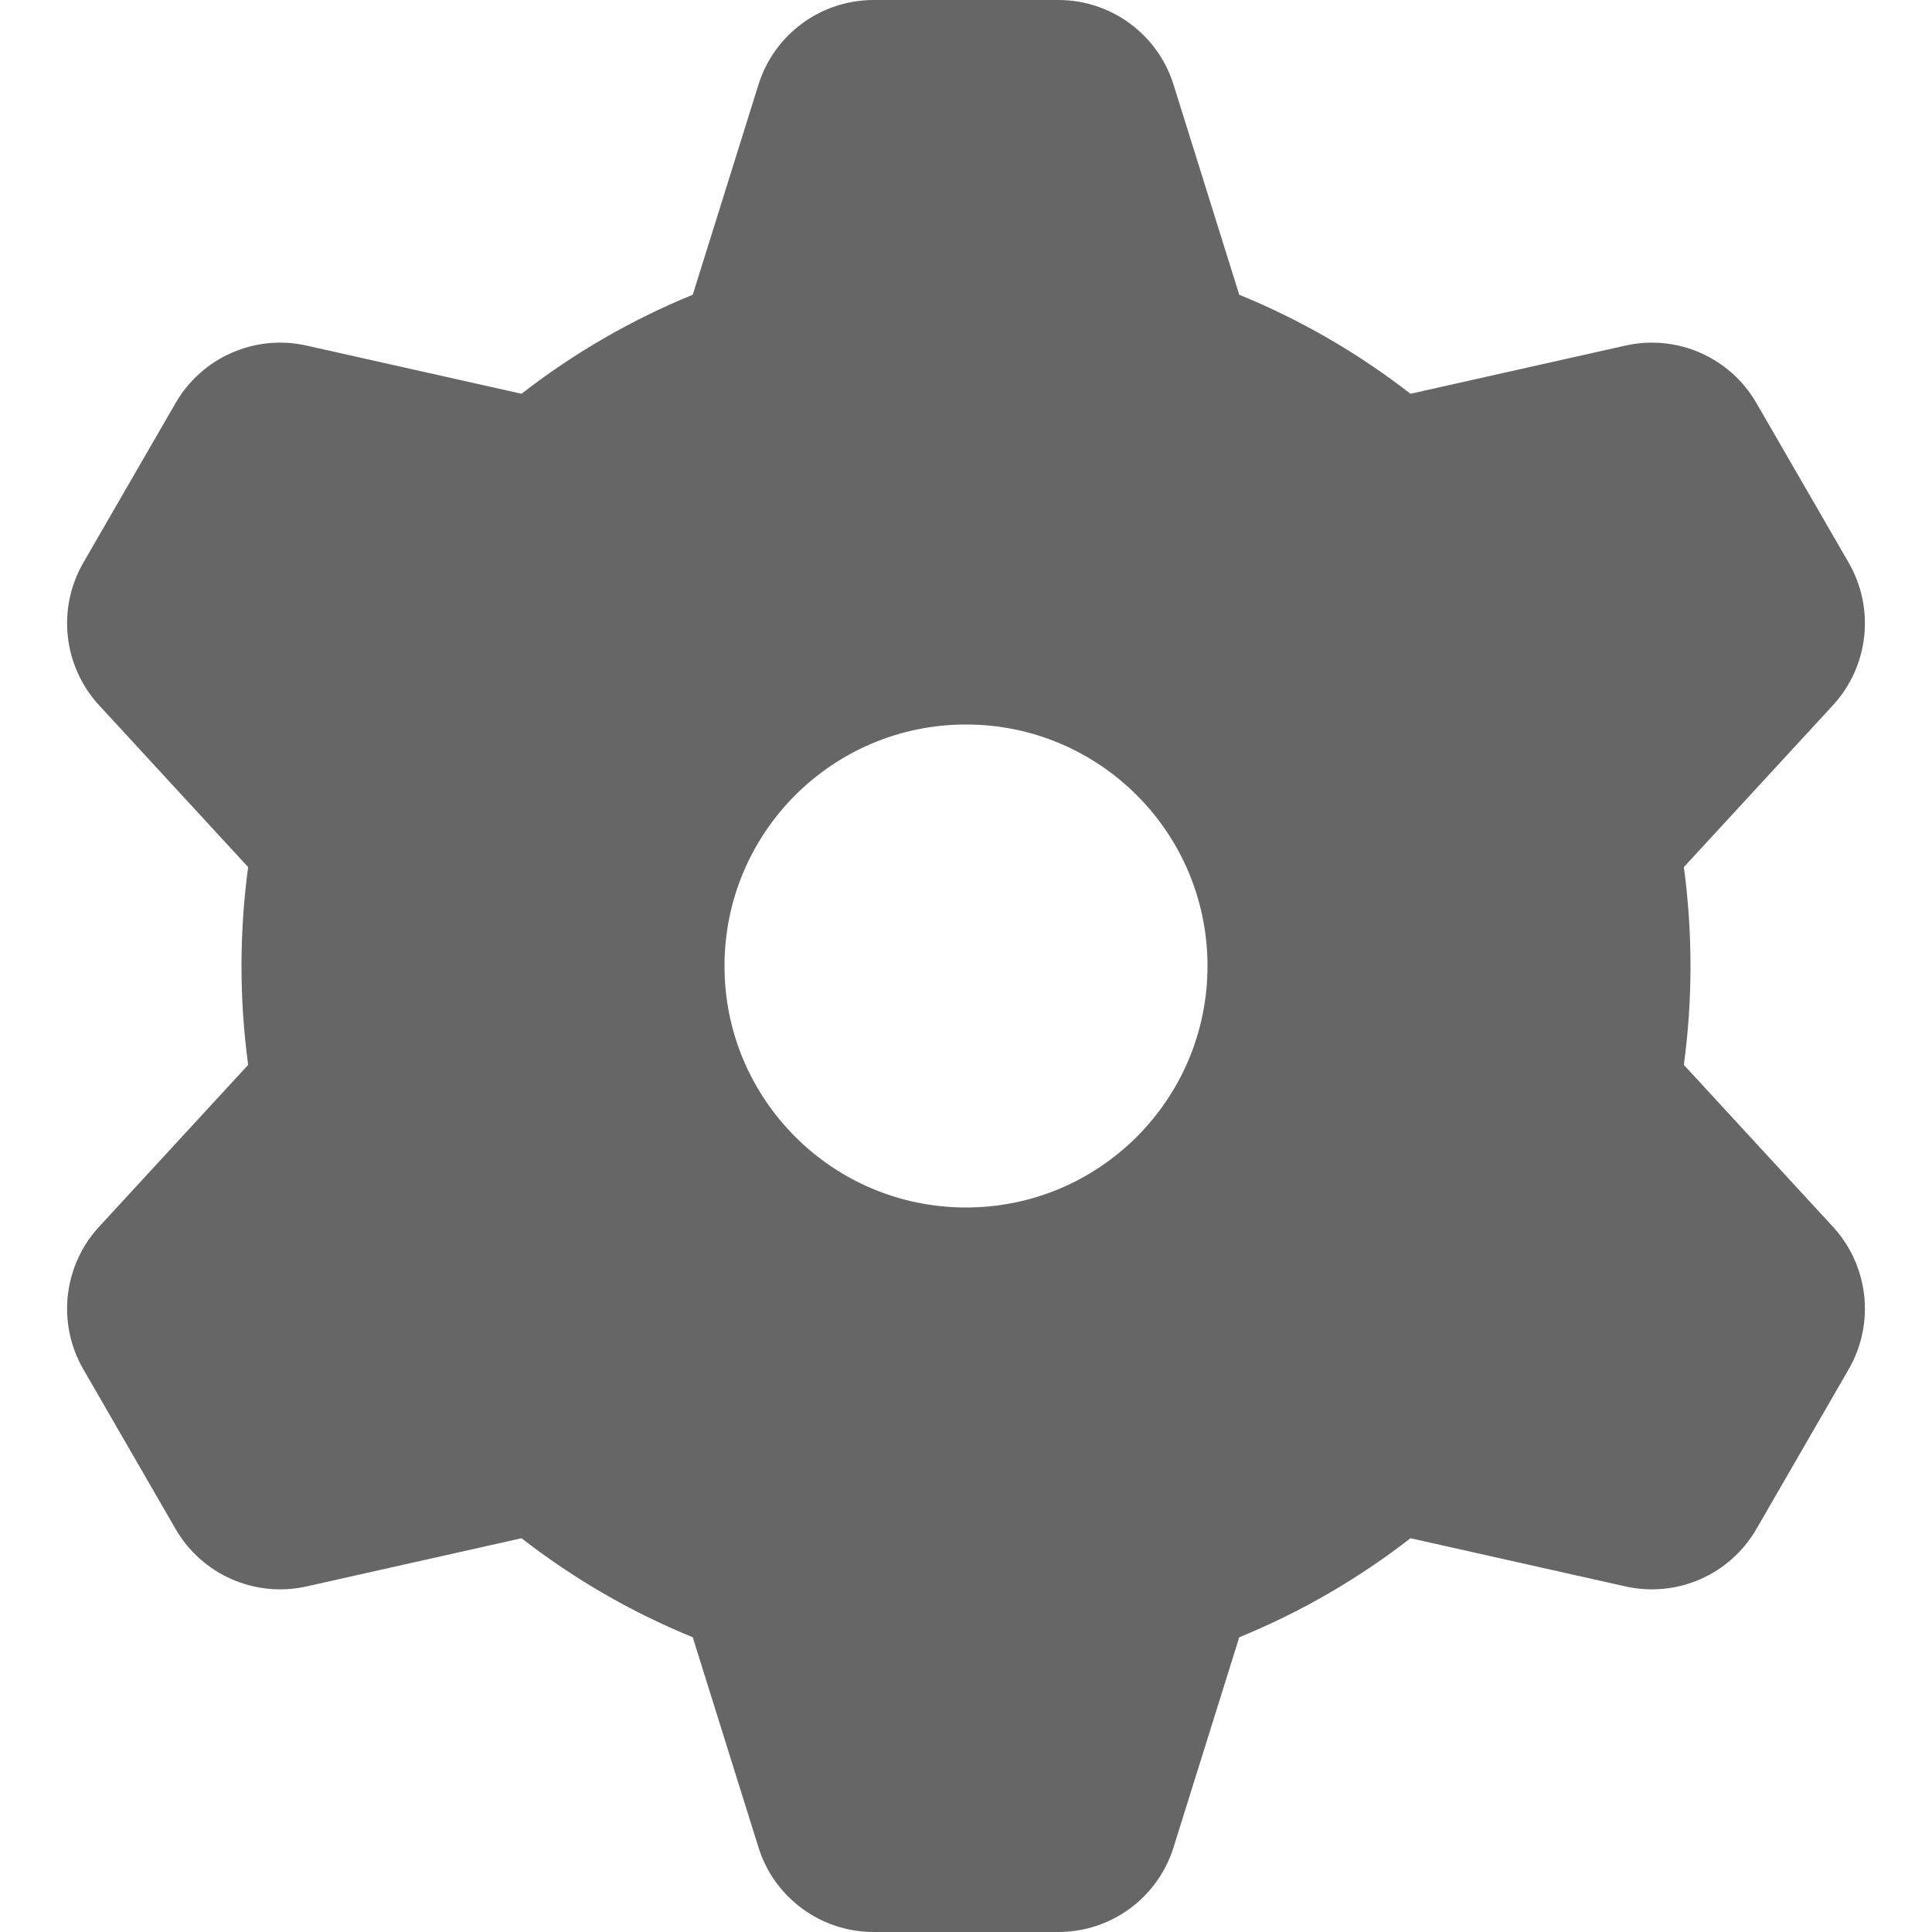
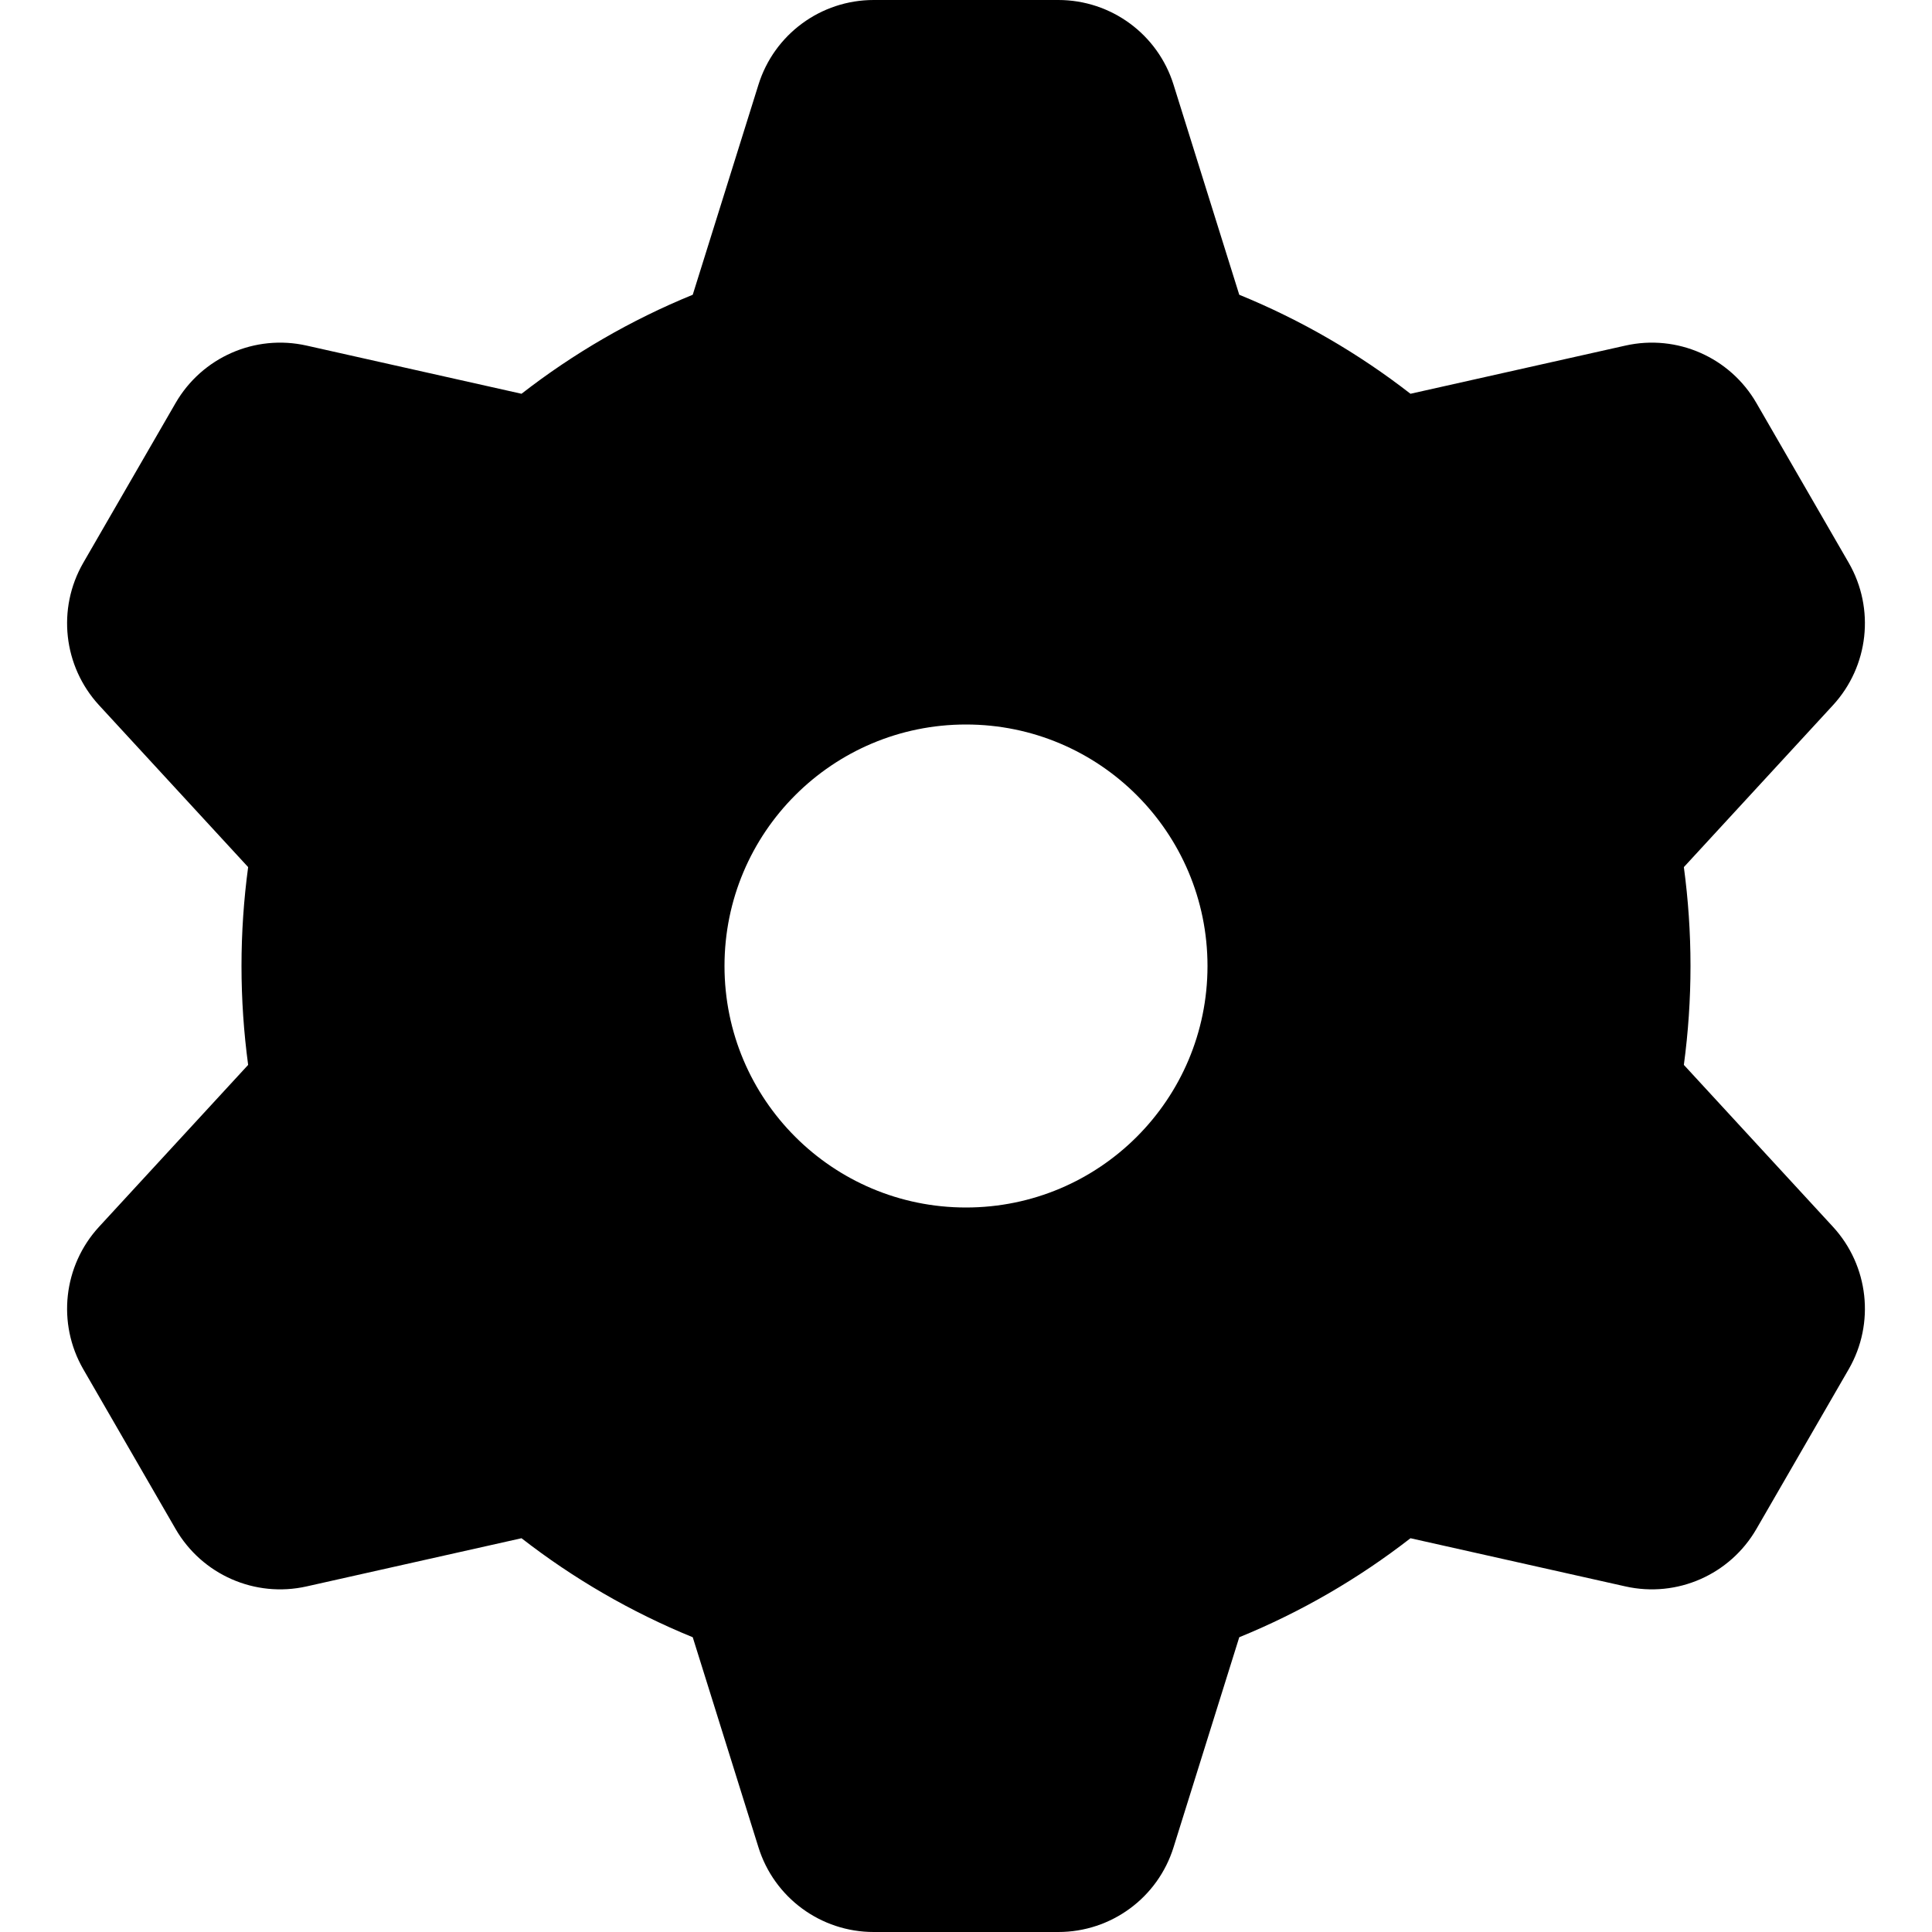
<svg xmlns="http://www.w3.org/2000/svg" width="16" height="16" viewBox="0 0 16 16" fill="none">
-   <path fill-rule="evenodd" clip-rule="evenodd" d="M7.235 0C6.798 0 6.411 0.284 6.281 0.702L5.737 2.441C5.225 2.65 4.749 2.927 4.319 3.261L2.539 2.862C2.112 2.766 1.673 2.959 1.454 3.338L0.689 4.662C0.471 5.041 0.524 5.518 0.82 5.84L2.055 7.181C2.019 7.449 2 7.722 2 8C2 8.278 2.019 8.551 2.055 8.819L0.82 10.16C0.524 10.482 0.471 10.959 0.689 11.338L1.454 12.662C1.673 13.041 2.112 13.234 2.539 13.138L4.319 12.739C4.749 13.073 5.225 13.35 5.737 13.559L6.281 15.298C6.411 15.716 6.798 16 7.235 16H8.765C9.202 16 9.589 15.716 9.719 15.298L10.263 13.559C10.775 13.35 11.251 13.073 11.681 12.739L13.461 13.138C13.888 13.234 14.327 13.041 14.546 12.662L15.311 11.338C15.529 10.959 15.476 10.482 15.18 10.16L13.945 8.819C13.981 8.551 14 8.278 14 8C14 7.722 13.981 7.449 13.945 7.181L15.18 5.84C15.476 5.518 15.529 5.041 15.311 4.662L14.546 3.338C14.327 2.959 13.888 2.766 13.461 2.862L11.681 3.261C11.251 2.927 10.775 2.65 10.263 2.441L9.719 0.702C9.589 0.284 9.202 0 8.765 0H7.235ZM8 10C9.105 10 10 9.105 10 8C10 6.895 9.105 6 8 6C6.895 6 6 6.895 6 8C6 9.105 6.895 10 8 10Z" fill="black" fill-opacity="0.6" />
+   <path fill-rule="evenodd" clip-rule="evenodd" d="M7.235 0C6.798 0 6.411 0.284 6.281 0.702L5.737 2.441C5.225 2.65 4.749 2.927 4.319 3.261L2.539 2.862C2.112 2.766 1.673 2.959 1.454 3.338L0.689 4.662C0.471 5.041 0.524 5.518 0.82 5.84L2.055 7.181C2.019 7.449 2 7.722 2 8C2 8.278 2.019 8.551 2.055 8.819L0.82 10.16C0.524 10.482 0.471 10.959 0.689 11.338L1.454 12.662C1.673 13.041 2.112 13.234 2.539 13.138L4.319 12.739C4.749 13.073 5.225 13.35 5.737 13.559L6.281 15.298C6.411 15.716 6.798 16 7.235 16H8.765C9.202 16 9.589 15.716 9.719 15.298L10.263 13.559C10.775 13.35 11.251 13.073 11.681 12.739L13.461 13.138C13.888 13.234 14.327 13.041 14.546 12.662L15.311 11.338C15.529 10.959 15.476 10.482 15.18 10.16L13.945 8.819C13.981 8.551 14 8.278 14 8C14 7.722 13.981 7.449 13.945 7.181L15.18 5.84C15.476 5.518 15.529 5.041 15.311 4.662L14.546 3.338C14.327 2.959 13.888 2.766 13.461 2.862L11.681 3.261C11.251 2.927 10.775 2.65 10.263 2.441L9.719 0.702C9.589 0.284 9.202 0 8.765 0H7.235ZM8 10C9.105 10 10 9.105 10 8C10 6.895 9.105 6 8 6C6.895 6 6 6.895 6 8C6 9.105 6.895 10 8 10Z" fill="black" />
</svg>
